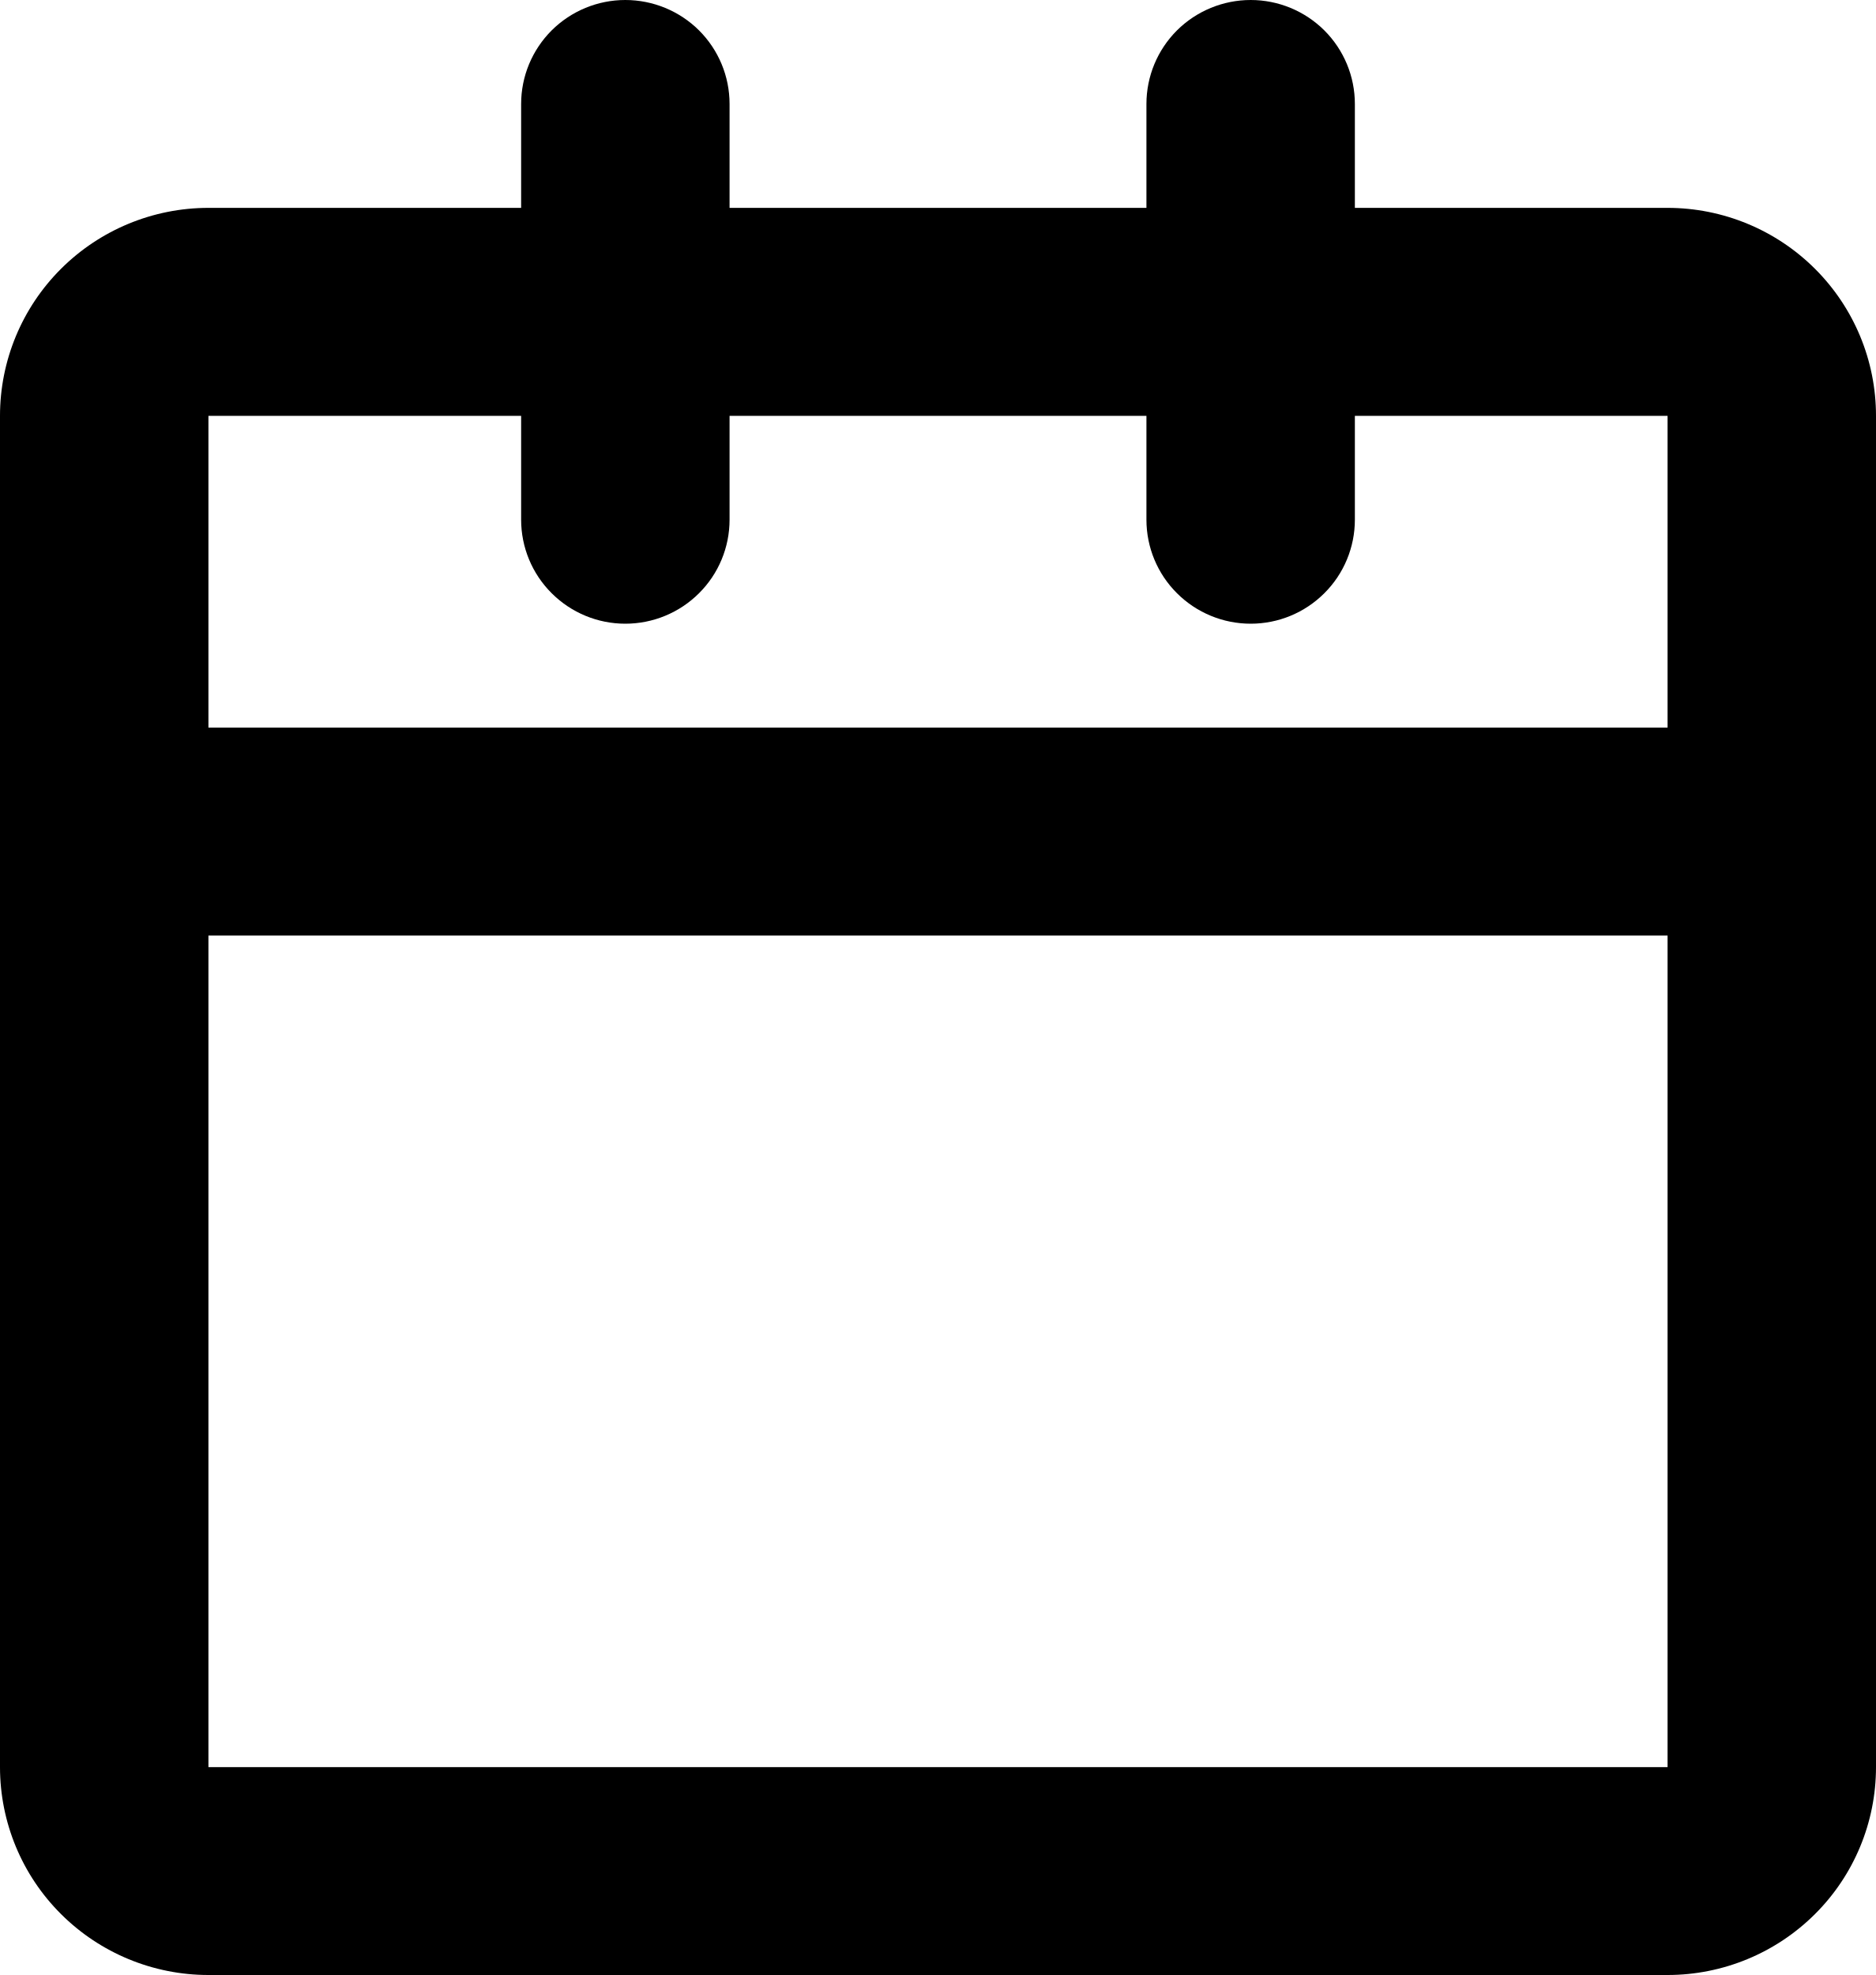
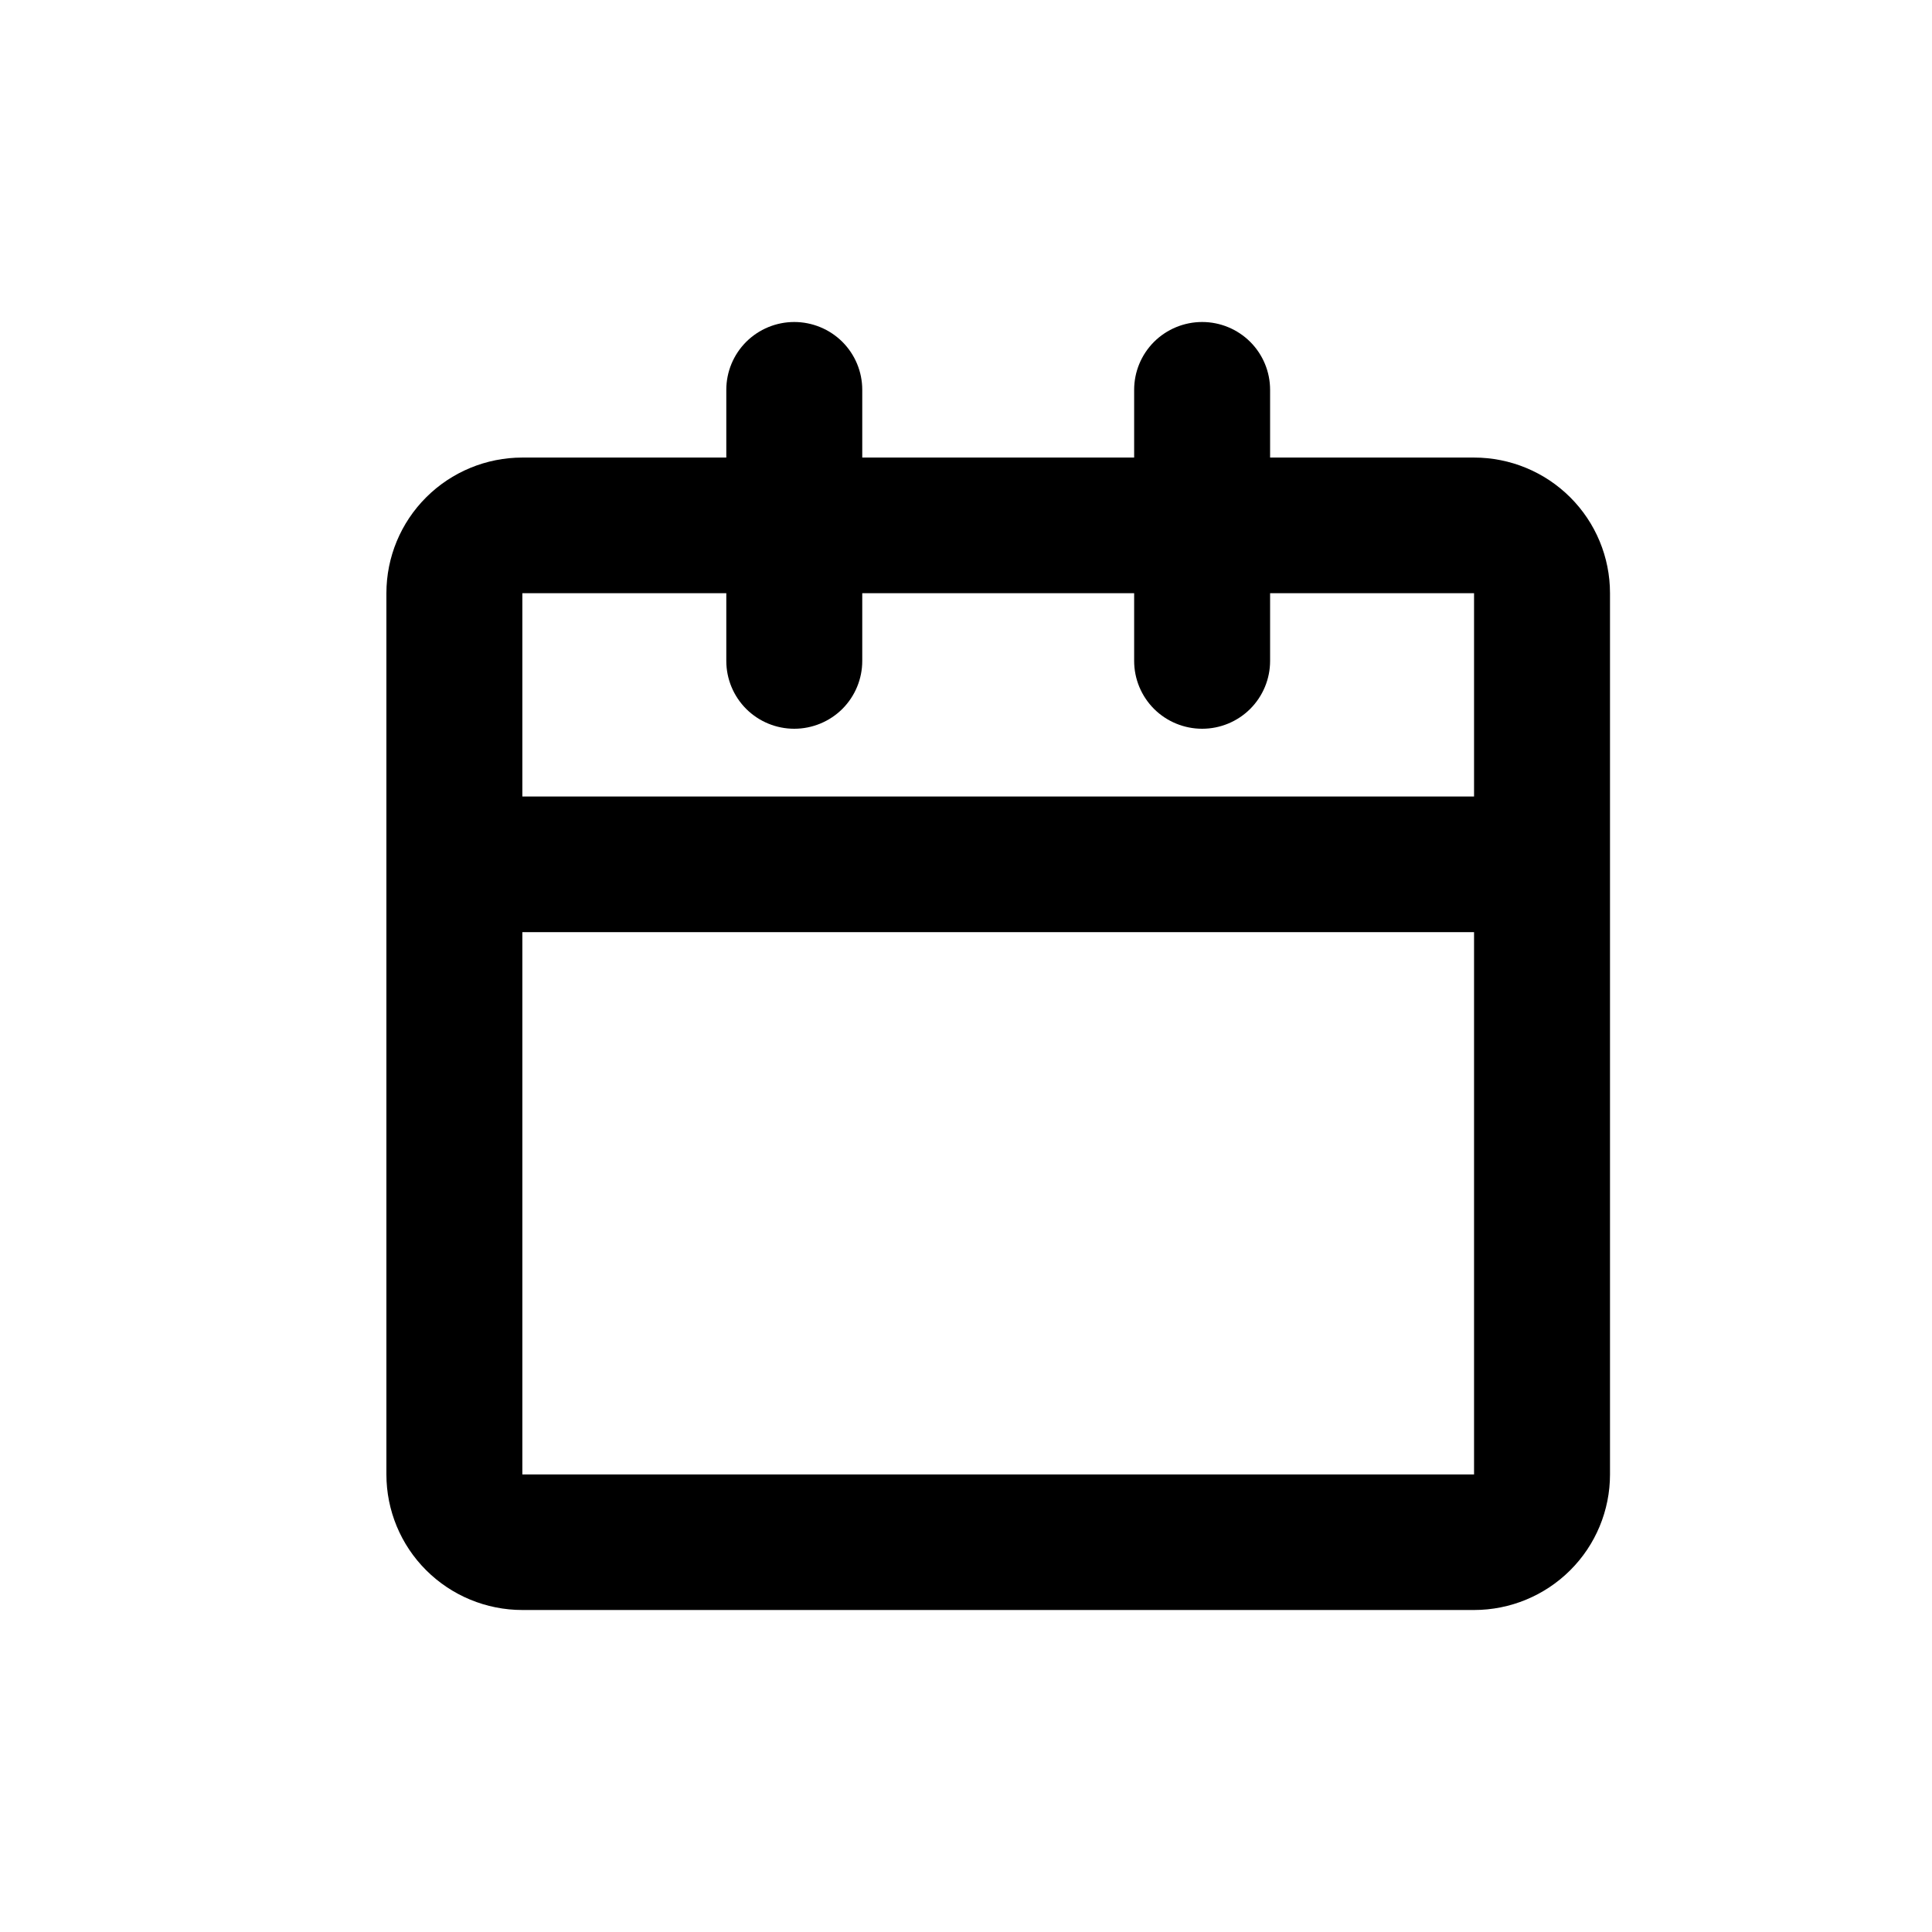
- <svg xmlns="http://www.w3.org/2000/svg" width="19" height="20" viewBox="0 0 19 20" fill="none">
-   <path d="M6.333 0C6.613 0 6.882 0.111 7.08 0.308C7.278 0.506 7.389 0.773 7.389 1.053V2.105H11.611V1.053C11.611 0.773 11.722 0.506 11.92 0.308C12.118 0.111 12.387 0 12.667 0C12.947 0 13.215 0.111 13.413 0.308C13.611 0.506 13.722 0.773 13.722 1.053V2.105H16.889C17.449 2.105 17.986 2.327 18.382 2.722C18.778 3.117 19 3.652 19 4.211V17.895C19 18.453 18.778 18.989 18.382 19.383C17.986 19.778 17.449 20 16.889 20H2.111C1.551 20 1.014 19.778 0.618 19.383C0.222 18.989 0 18.453 0 17.895V4.211C0 3.652 0.222 3.117 0.618 2.722C1.014 2.327 1.551 2.105 2.111 2.105H5.278V1.053C5.278 0.773 5.389 0.506 5.587 0.308C5.785 0.111 6.053 0 6.333 0ZM5.278 4.211H2.111V7.368H16.889V4.211H13.722V5.263C13.722 5.542 13.611 5.81 13.413 6.007C13.215 6.205 12.947 6.316 12.667 6.316C12.387 6.316 12.118 6.205 11.92 6.007C11.722 5.81 11.611 5.542 11.611 5.263V4.211H7.389V5.263C7.389 5.542 7.278 5.81 7.08 6.007C6.882 6.205 6.613 6.316 6.333 6.316C6.053 6.316 5.785 6.205 5.587 6.007C5.389 5.81 5.278 5.542 5.278 5.263V4.211ZM16.889 9.474H2.111V17.895H16.889V9.474Z" fill="currentColor" />
+ <svg xmlns="http://www.w3.org/2000/svg" width="30" height="30" viewBox="0 0 30 30" fill="none">
+   <path d="M12.333 5C12.613 5 12.882 5.111 13.08 5.308C13.278 5.506 13.389 5.773 13.389 6.053V7.105H17.611V6.053C17.611 5.773 17.722 5.506 17.92 5.308C18.118 5.111 18.387 5 18.667 5C18.947 5 19.215 5.111 19.413 5.308C19.611 5.506 19.722 5.773 19.722 6.053V7.105H22.889C23.449 7.105 23.986 7.327 24.382 7.722C24.778 8.117 25 8.652 25 9.211V22.895C25 23.453 24.778 23.989 24.382 24.383C23.986 24.778 23.449 25 22.889 25H8.111C7.551 25 7.014 24.778 6.618 24.383C6.222 23.989 6 23.453 6 22.895V9.211C6 8.652 6.222 8.117 6.618 7.722C7.014 7.327 7.551 7.105 8.111 7.105H11.278V6.053C11.278 5.773 11.389 5.506 11.587 5.308C11.785 5.111 12.053 5 12.333 5ZM11.278 9.211H8.111V12.368H22.889V9.211H19.722V10.263C19.722 10.542 19.611 10.81 19.413 11.008C19.215 11.205 18.947 11.316 18.667 11.316C18.387 11.316 18.118 11.205 17.92 11.008C17.722 10.81 17.611 10.542 17.611 10.263V9.211H13.389V10.263C13.389 10.542 13.278 10.81 13.08 11.008C12.882 11.205 12.613 11.316 12.333 11.316C12.053 11.316 11.785 11.205 11.587 11.008C11.389 10.81 11.278 10.542 11.278 10.263V9.211ZM22.889 14.474H8.111V22.895H22.889V14.474Z" fill="currentColor" />
</svg>
